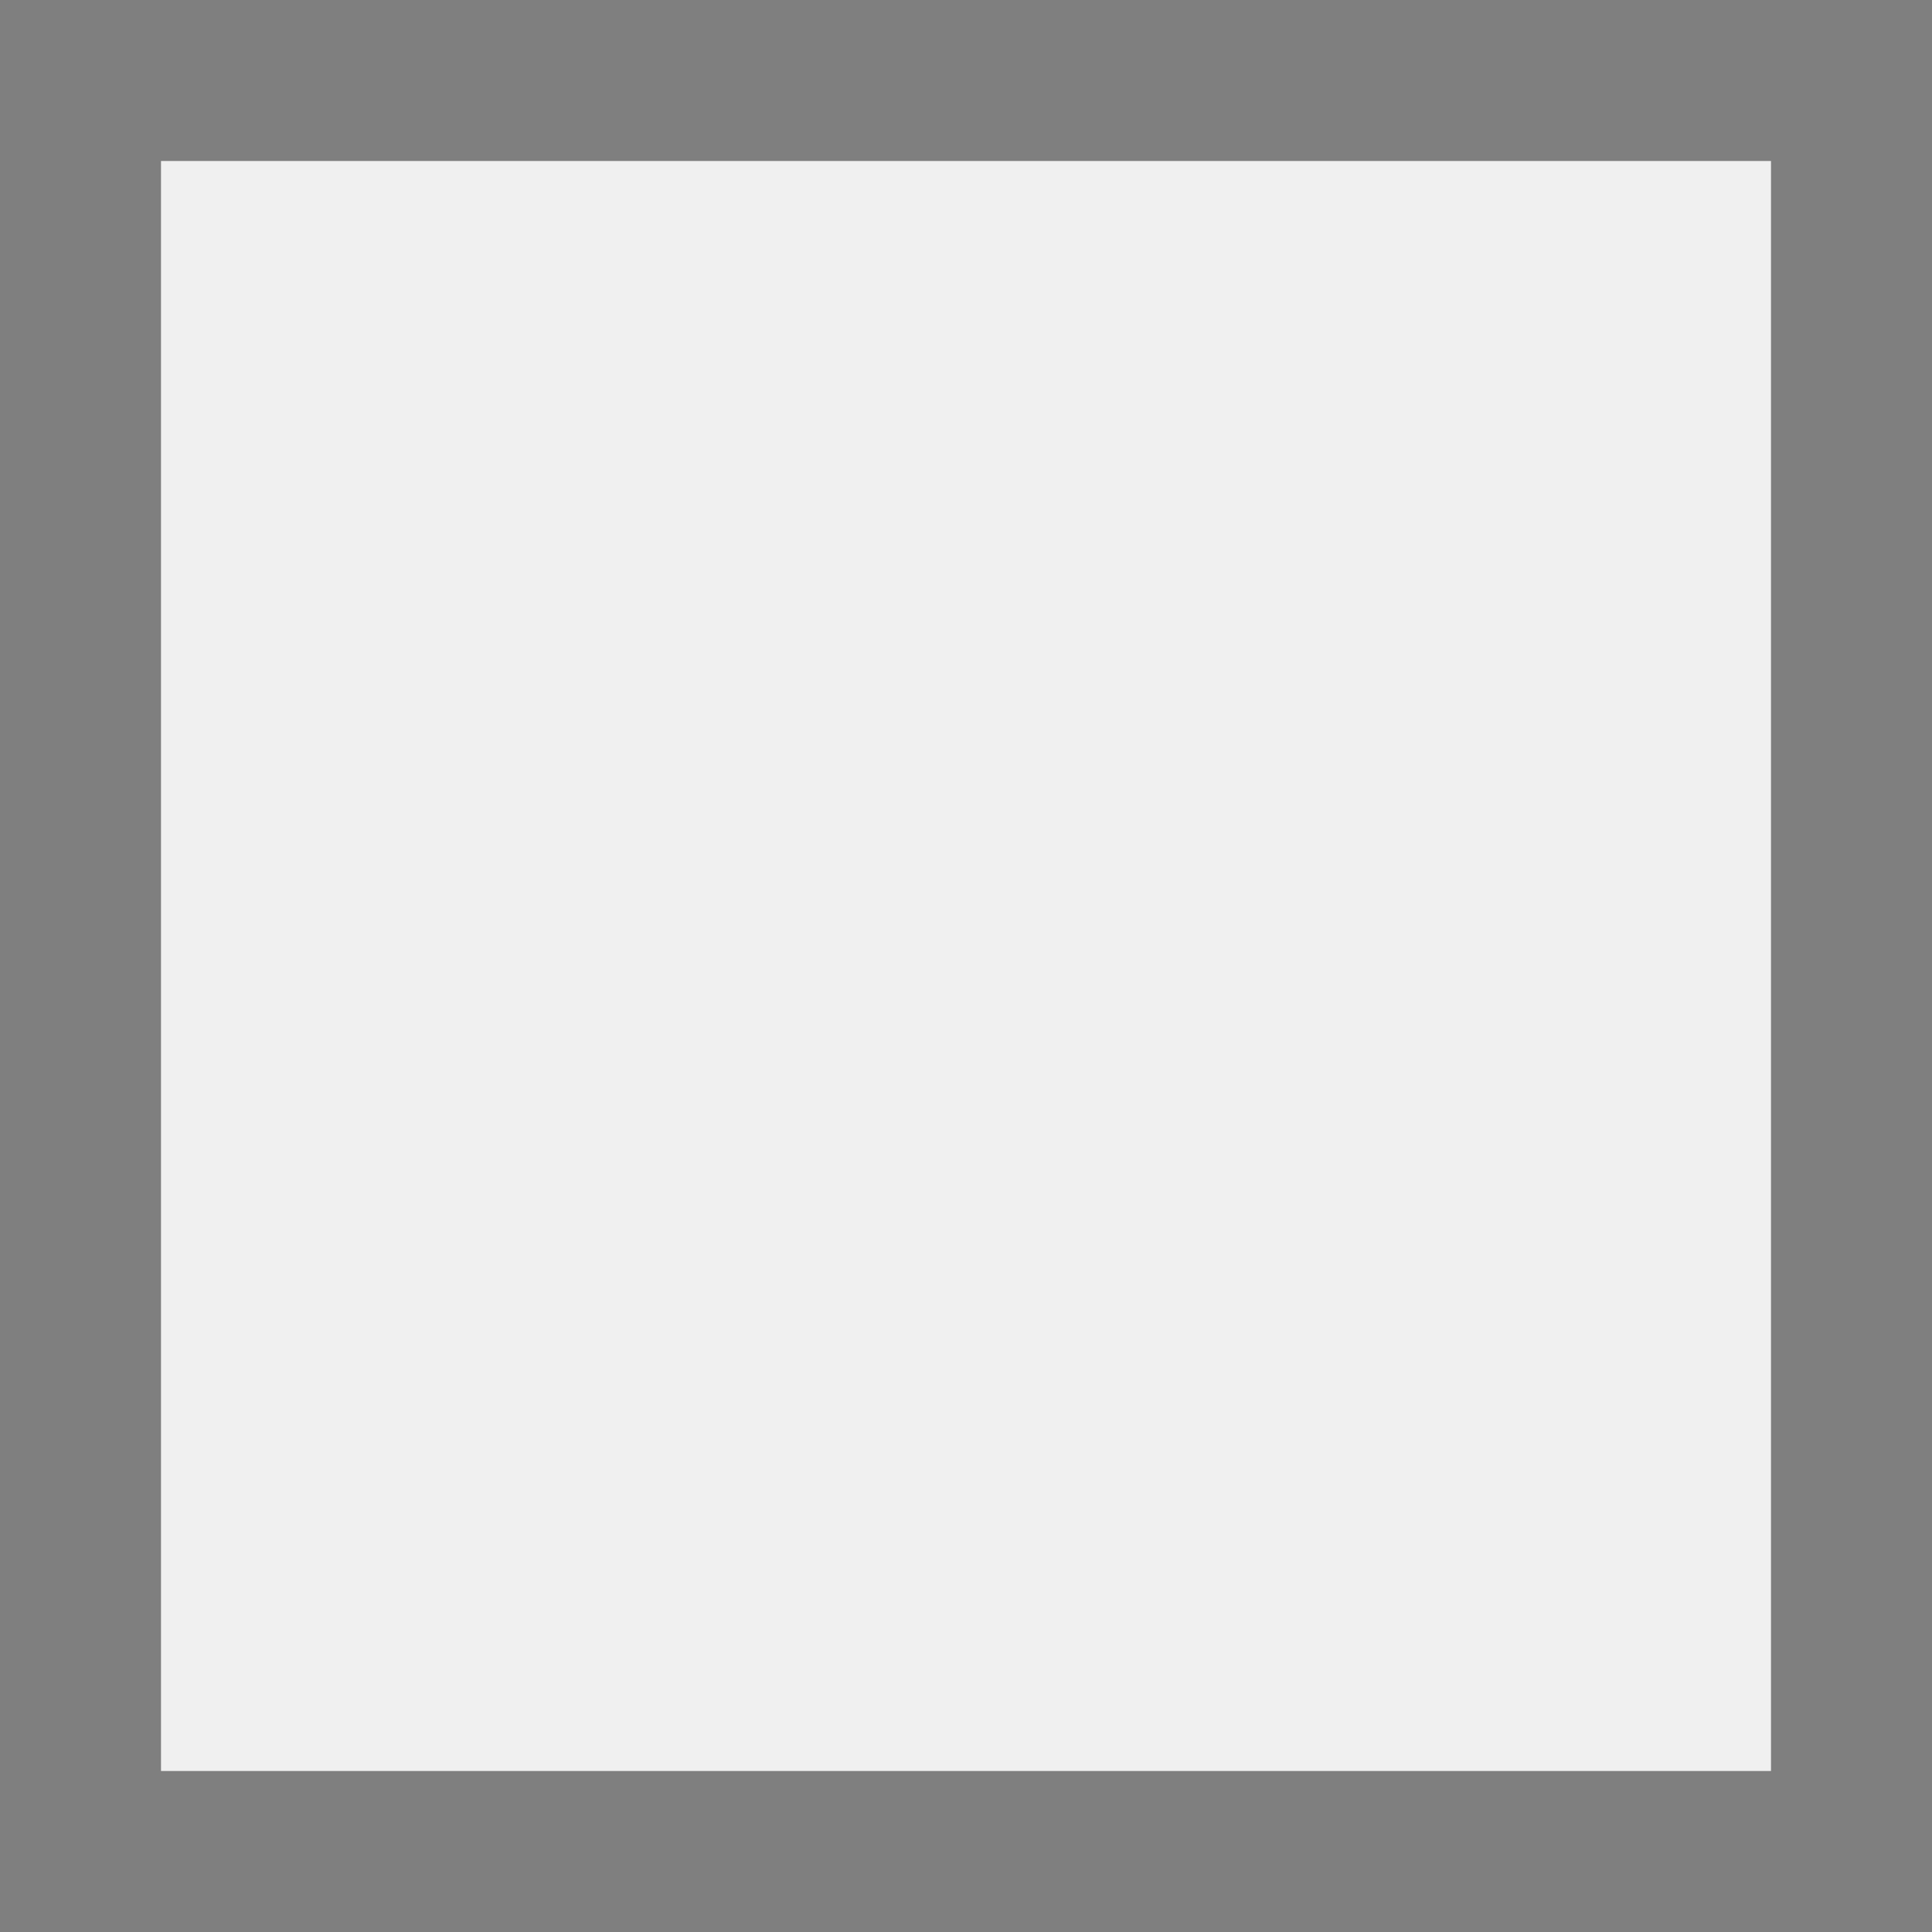
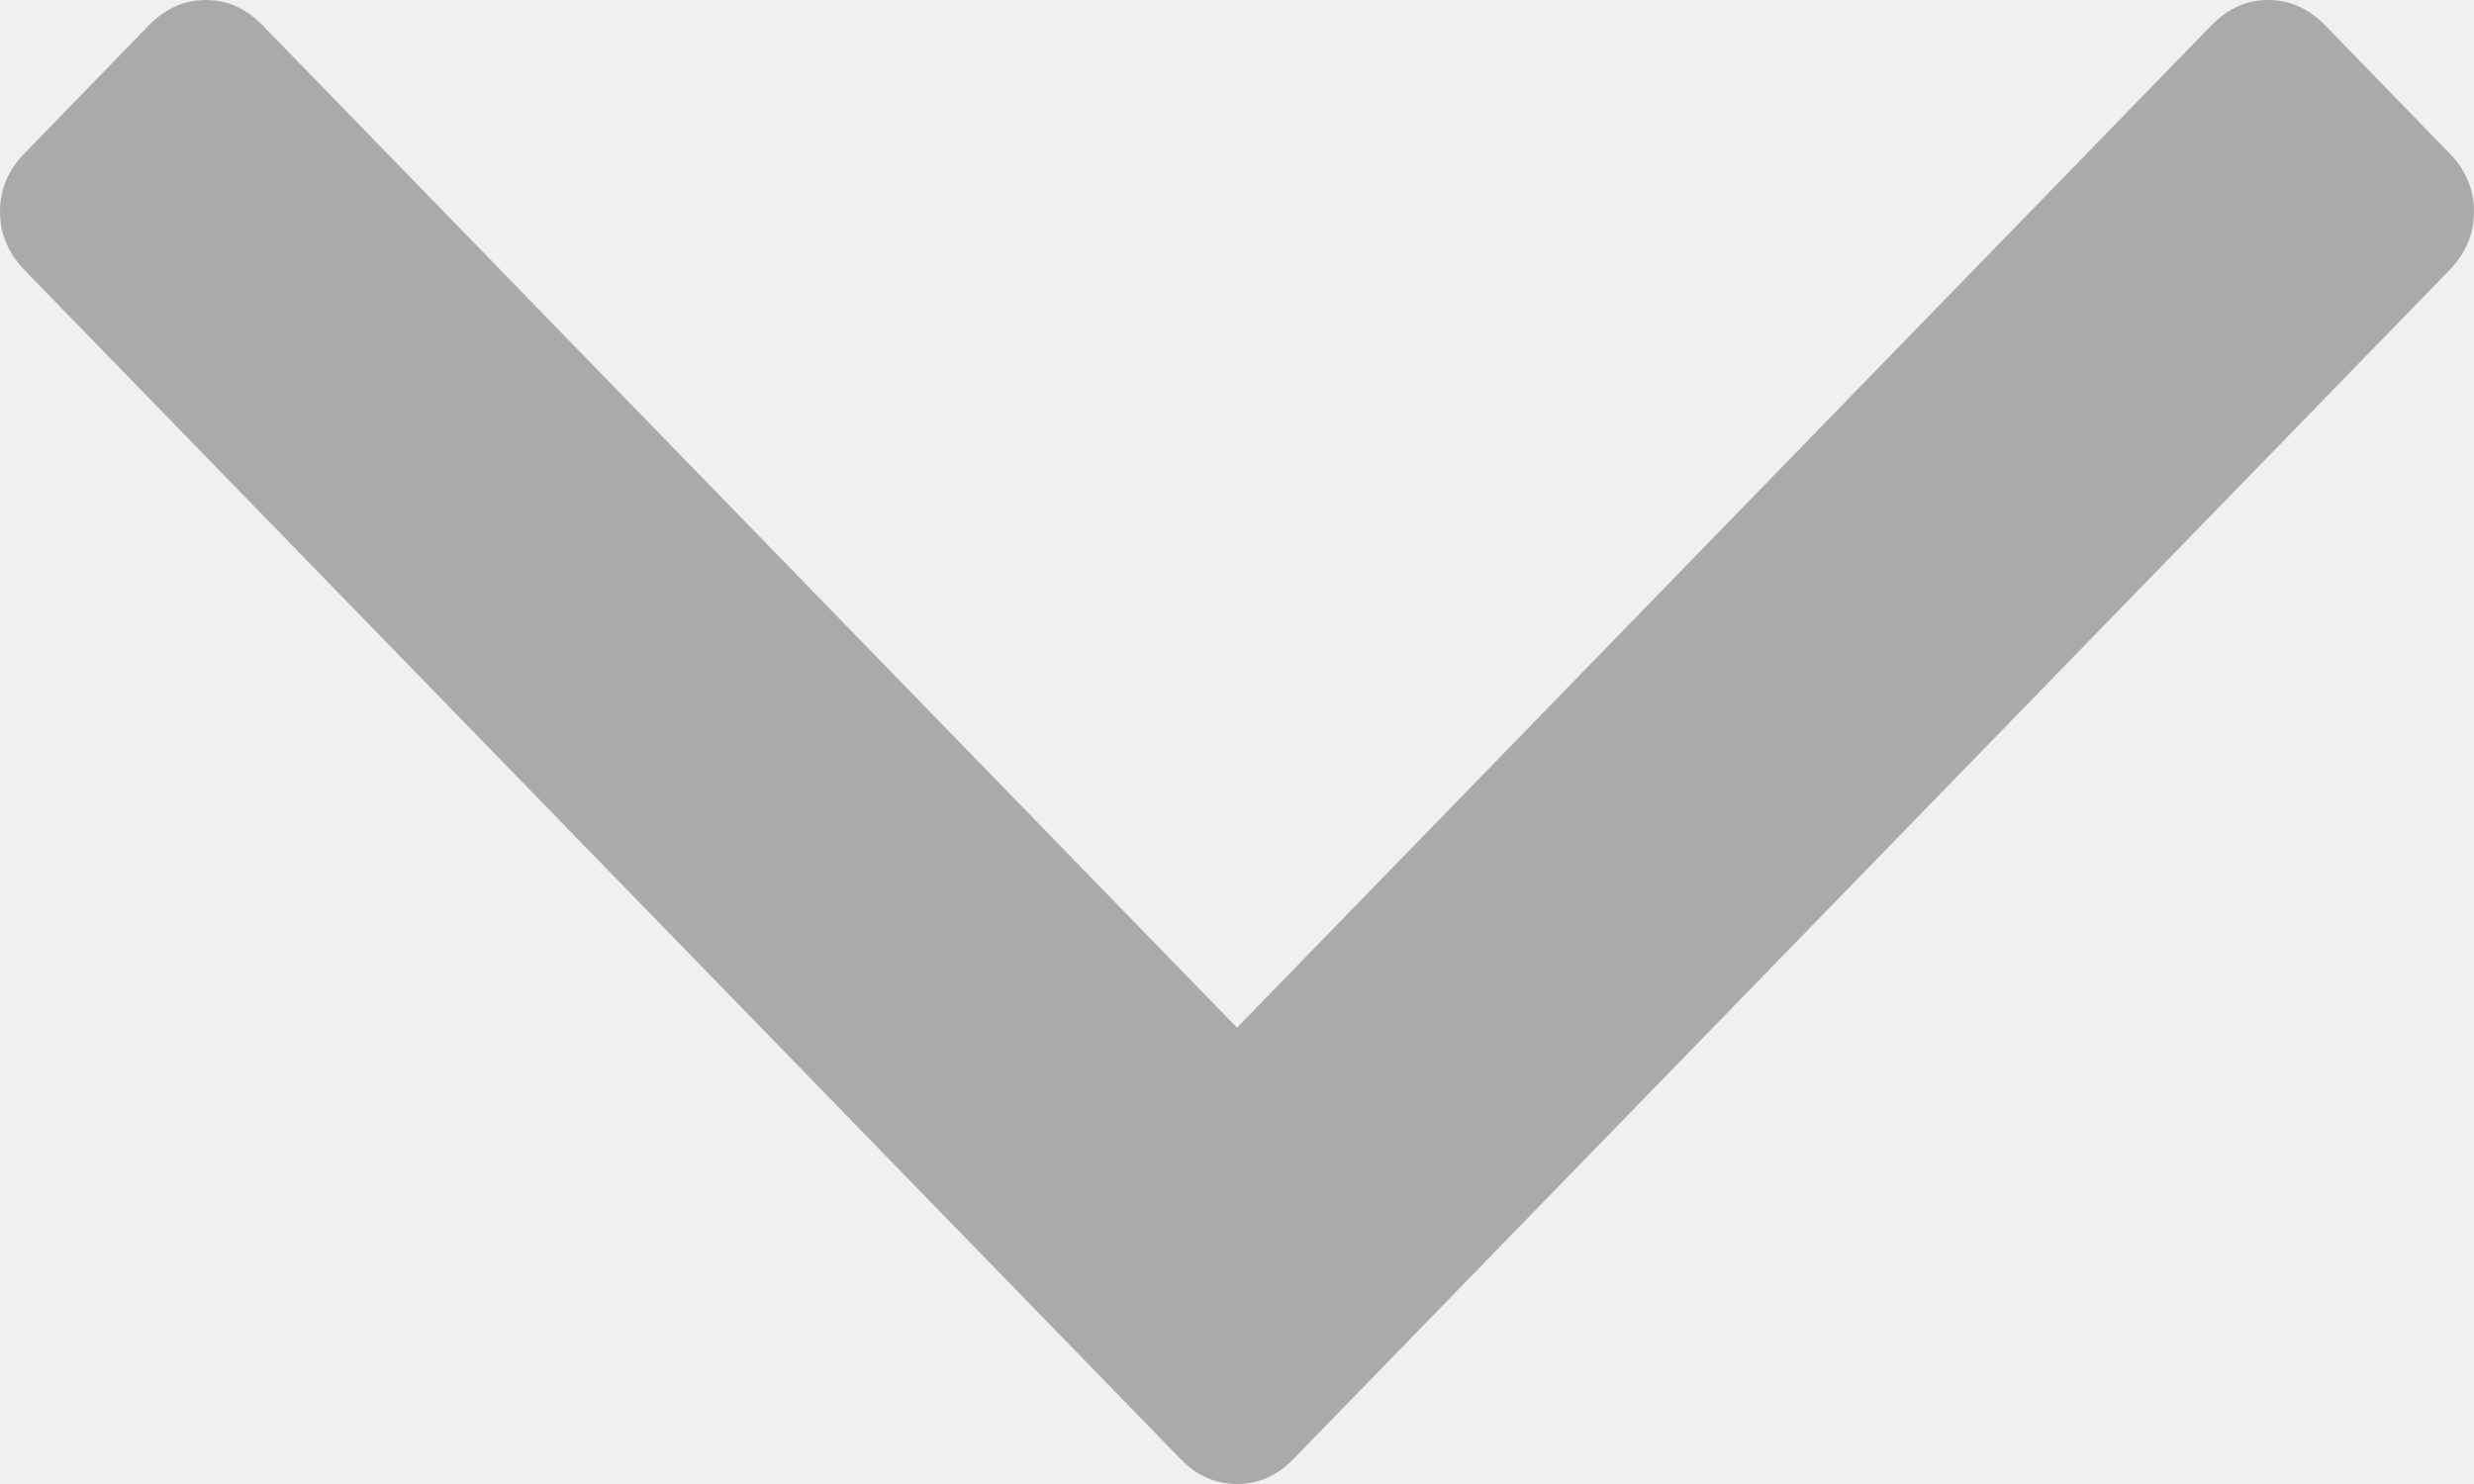
- <svg xmlns="http://www.w3.org/2000/svg" version="1.1" width="12px" height="12px" viewBox="210 255  12 12">
-   <path d="M 210.5 255.5  L 221.5 255.5  L 221.5 266.5  L 210.5 266.5  L 210.5 255.5  Z " fill-rule="nonzero" fill="#ffffff" stroke="none" fill-opacity="0" />
-   <path d="M 210.5 255.5  L 221.5 255.5  L 221.5 266.5  L 210.5 266.5  L 210.5 255.5  Z " stroke-width="1" stroke="#7f7f7f" fill="none" />
+ <svg xmlns="http://www.w3.org/2000/svg" version="1.1" width="10px" height="6px">
+   <g transform="matrix(1 0 0 1 -135 -12 )">
+     <path d="M 9.9 0.619  C 9.967 0.687  10 0.766  10 0.856  C 10 0.945  9.967 1.024  9.9 1.093  L 5.23 5.897  C 5.164 5.966  5.087 6  5 6  C 4.913 6  4.836 5.966  4.77 5.897  L 0.1 1.093  C 0.033 1.024  0 0.945  0 0.856  C 0 0.766  0.033 0.687  0.1 0.619  L 0.601 0.103  C 0.668 0.034  0.745 0  0.832 0  C 0.919 0  0.995 0.034  1.062 0.103  L 5 4.155  L 8.938 0.103  C 9.005 0.034  9.081 0  9.168 0  C 9.255 0  9.332 0.034  9.399 0.103  L 9.9 0.619  Z " fill-rule="nonzero" fill="#aaaaaa" stroke="none" transform="matrix(1 0 0 1 135 12 )" />
+   </g>
</svg>
